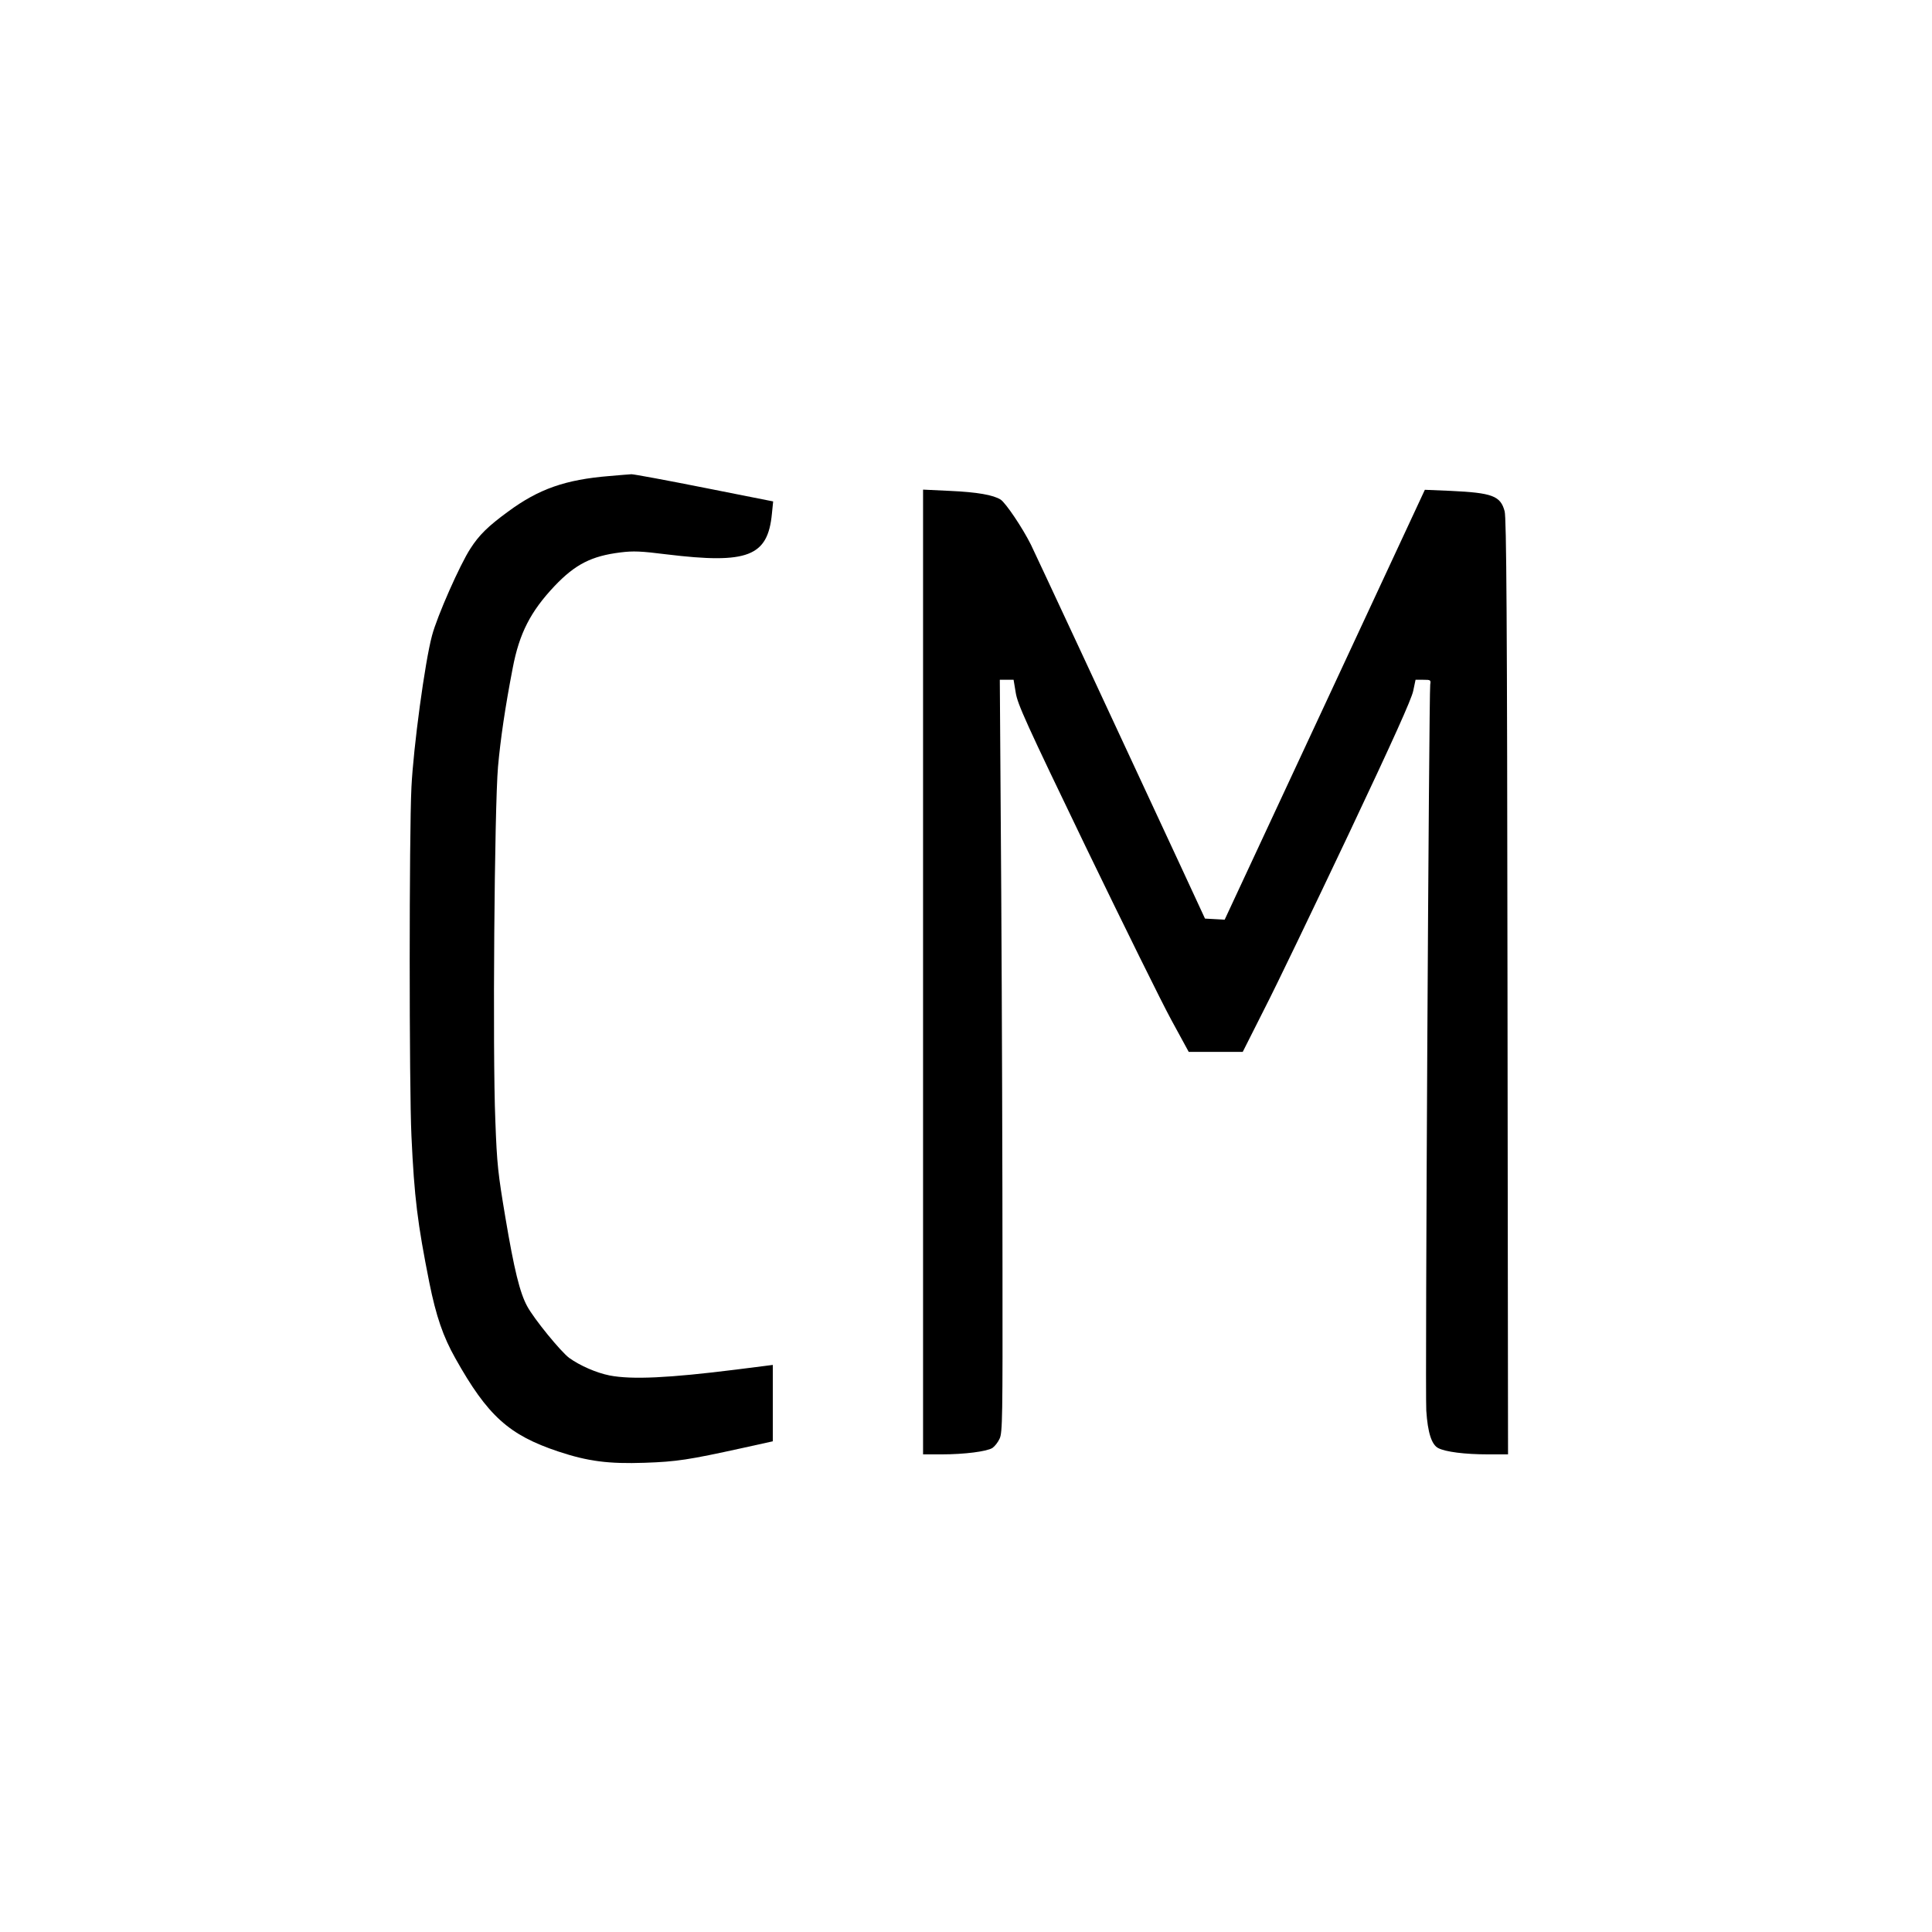
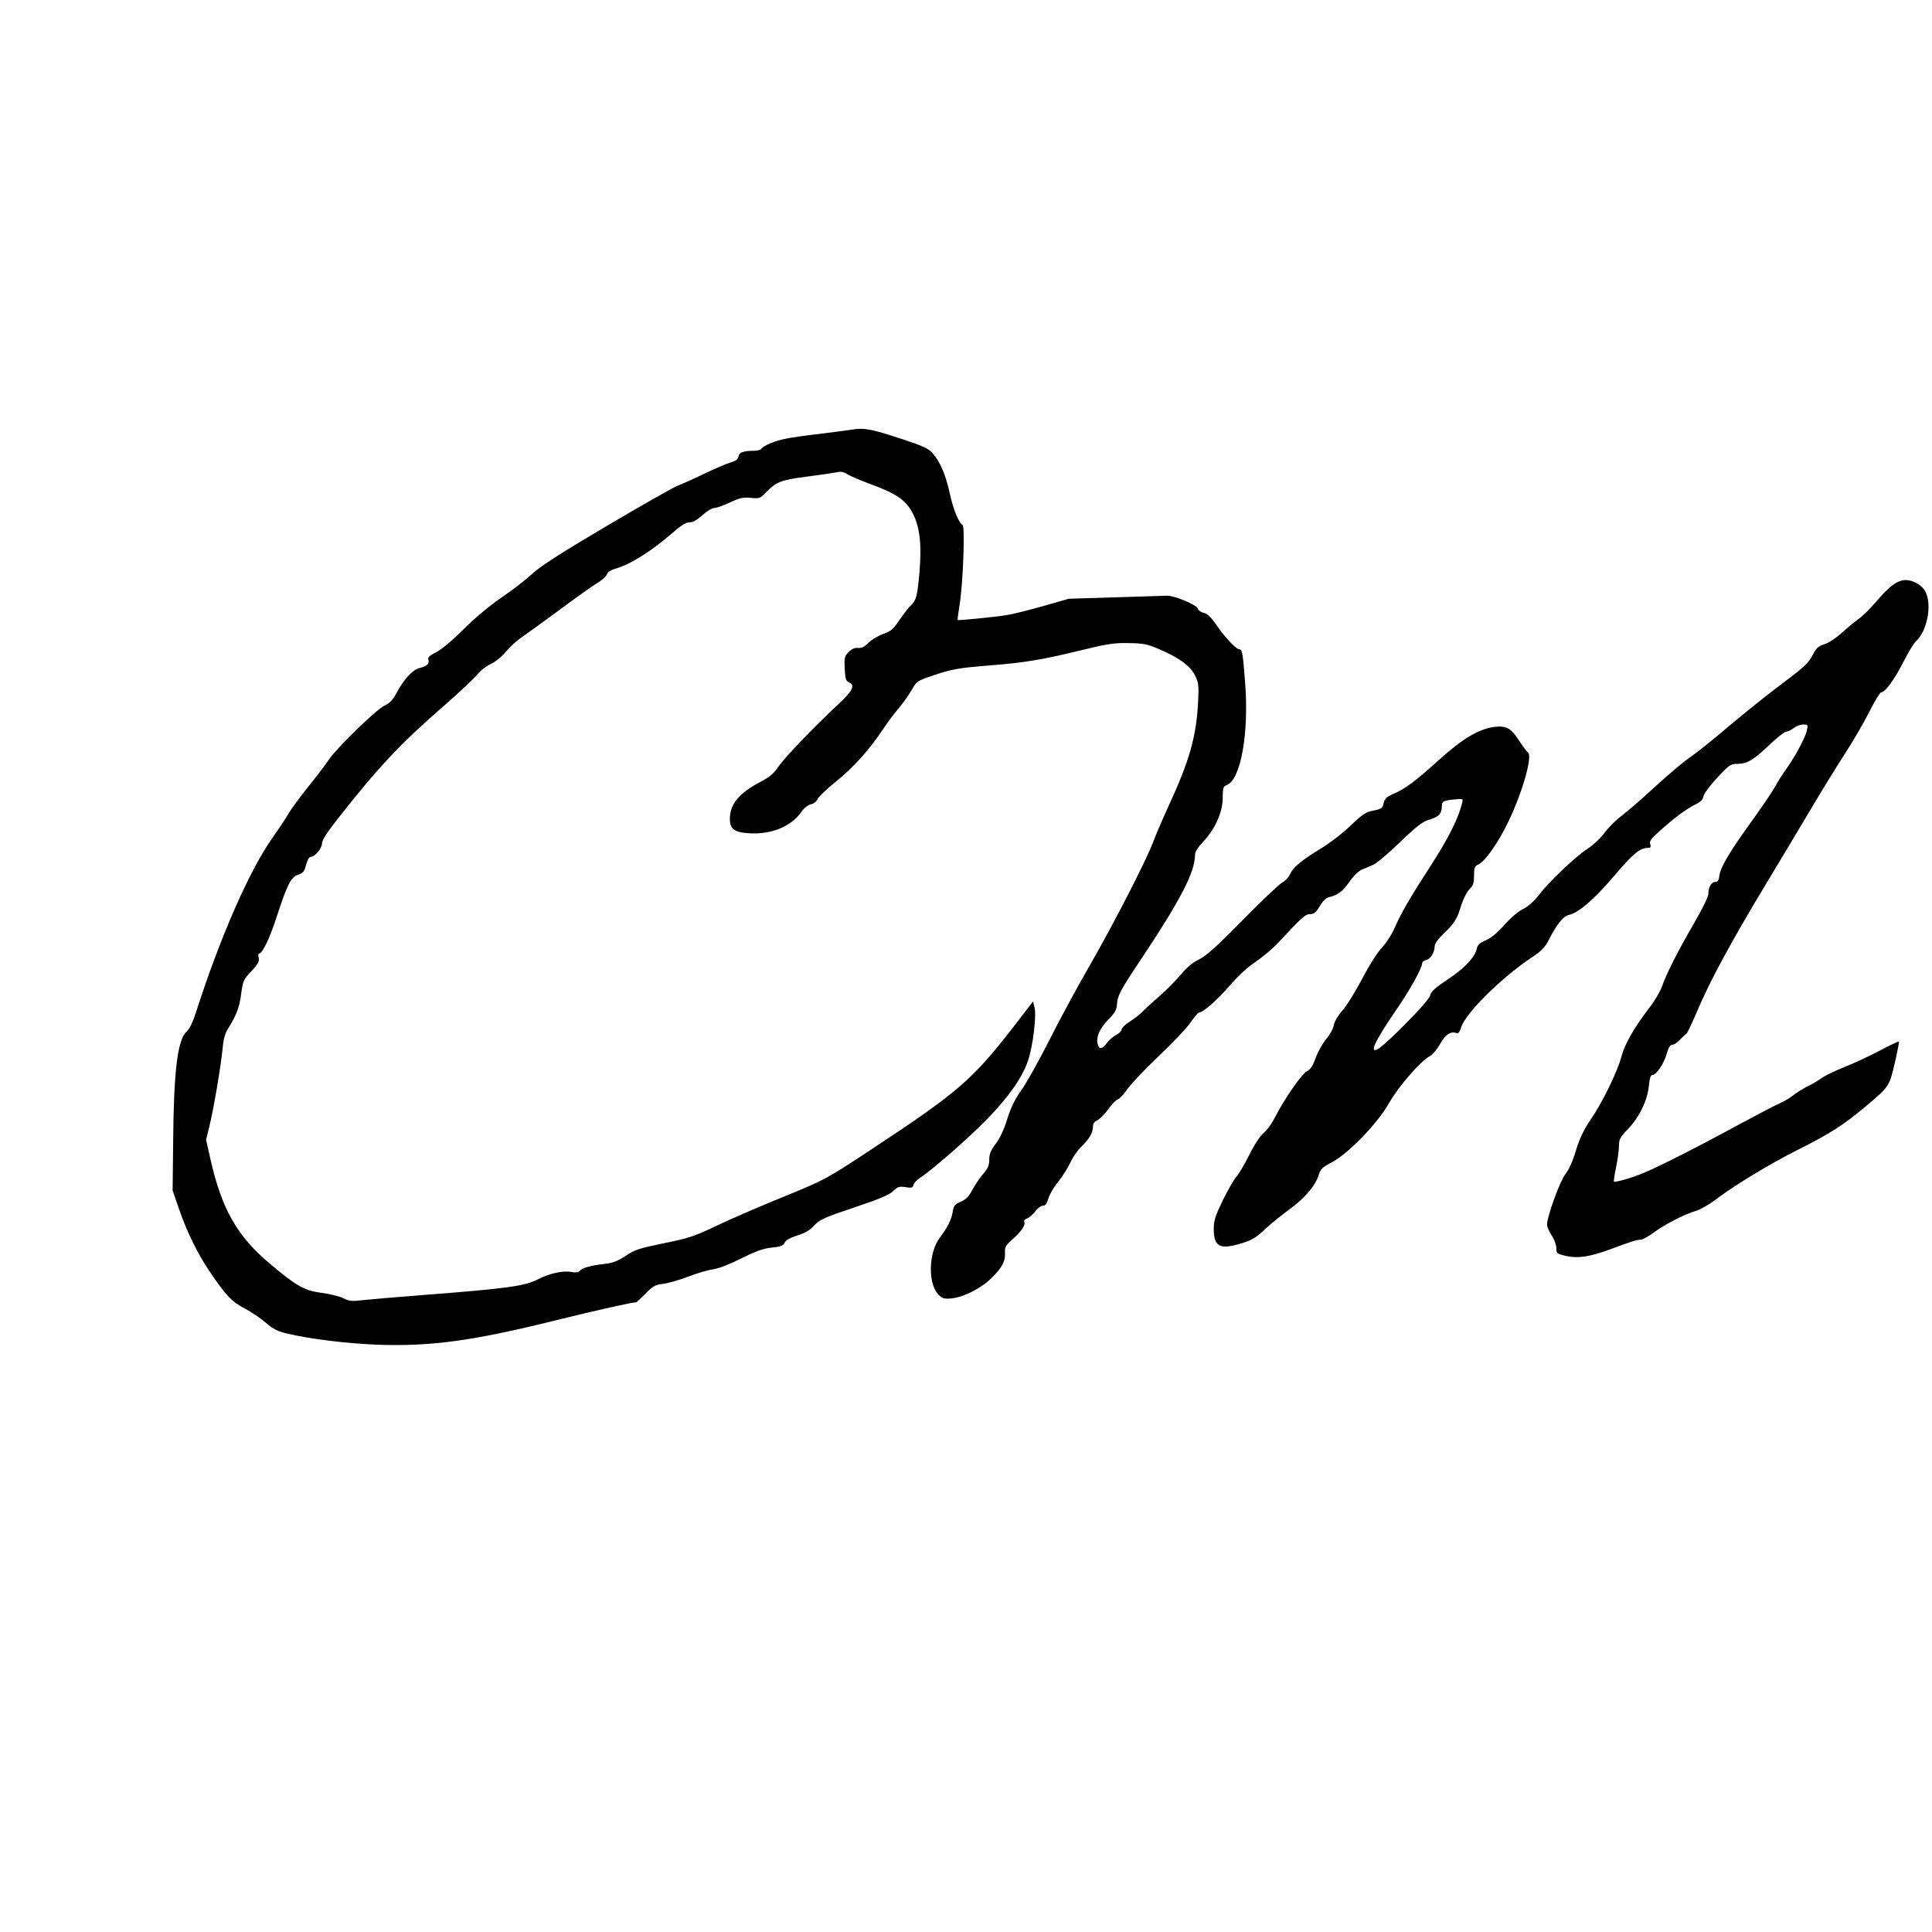
<svg xmlns="http://www.w3.org/2000/svg" version="1.0" width="1080pt" height="1080pt" viewBox="0 0 1080 1080" preserveAspectRatio="xMidYMid meet">
  <g transform="translate(0,1080) scale(0.1,-0.1)" fill="#000000" stroke="none">
-     <path d="M3407 8139 c-246 -20 -395 -72 -567 -199 -111 -81 -162 -131 -210 -206 -58 -88 -187 -380 -215 -487 -40 -148 -104 -624 -115 -847 -13 -258 -13 -1677 0 -1950 16 -346 34 -488 100 -820 38 -188 77 -302 146 -424 180 -321 299 -428 575 -520 165 -55 281 -70 483 -63 179 6 248 17 544 82 l172 38 0 213 0 214 -47 -6 c-27 -3 -97 -12 -158 -20 -375 -47 -582 -57 -707 -33 -75 15 -166 55 -226 98 -48 36 -196 217 -235 289 -41 75 -73 205 -122 497 -41 245 -47 294 -56 540 -16 385 -5 1753 15 1980 14 154 39 327 82 550 37 195 100 317 234 459 116 122 207 168 369 188 72 9 114 7 258 -11 453 -55 565 -12 588 227 l7 69 -383 76 c-211 42 -395 76 -409 76 -14 -1 -69 -5 -123 -10z" />
-     <path d="M5160 5366 l0 -2696 104 0 c127 0 253 16 284 36 13 9 31 32 40 52 16 34 17 119 16 952 0 503 -3 1449 -7 2103 l-8 1187 39 0 38 0 12 -72 c10 -64 56 -166 392 -863 210 -434 425 -870 478 -967 l97 -178 151 0 151 0 120 238 c67 130 278 570 471 977 251 531 353 758 362 803 l13 62 43 0 c42 0 43 -1 39 -27 -7 -47 -29 -3962 -22 -4058 8 -124 30 -191 67 -210 41 -21 147 -35 278 -35 l112 0 -3 2613 c-2 2083 -6 2622 -16 2659 -23 86 -68 103 -302 114 l-144 6 -559 -1201 -560 -1202 -55 3 -55 3 -139 300 c-416 896 -804 1728 -834 1790 -48 96 -140 232 -169 252 -41 26 -130 42 -286 49 l-148 7 0 -2697z" />
+     <path d="M4760 8398 c-25 -4 -103 -14 -175 -23 -71 -8 -157 -20 -190 -27 -61 -11 -128 -39 -140 -58 -3 -5 -23 -10 -43 -10 -56 0 -81 -10 -84 -32 -2 -15 -15 -25 -43 -33 -22 -6 -89 -35 -150 -64 -60 -29 -127 -59 -149 -67 -21 -8 -196 -107 -389 -221 -256 -151 -370 -224 -421 -270 -38 -35 -117 -96 -175 -135 -62 -42 -150 -116 -210 -176 -60 -60 -124 -114 -153 -128 -38 -19 -48 -29 -43 -43 6 -21 -9 -36 -49 -45 -38 -9 -87 -61 -126 -134 -24 -45 -40 -62 -70 -76 -45 -20 -270 -239 -312 -303 -15 -23 -65 -89 -111 -146 -46 -57 -97 -126 -113 -153 -15 -27 -57 -89 -91 -138 -126 -176 -290 -549 -423 -961 -21 -67 -40 -107 -56 -121 -51 -42 -73 -222 -76 -614 l-3 -275 37 -107 c43 -125 103 -246 168 -343 92 -136 126 -172 197 -209 38 -20 91 -56 119 -80 41 -36 65 -48 120 -61 127 -30 338 -56 504 -62 297 -11 537 22 995 136 227 56 427 101 451 101 3 0 26 22 52 48 41 42 54 50 97 55 28 3 91 21 140 40 50 19 113 38 140 41 30 4 95 29 160 62 83 41 125 56 171 60 48 5 62 11 70 27 6 14 29 27 69 40 43 13 70 28 95 55 31 34 55 45 225 102 143 48 197 71 218 92 25 24 34 27 68 22 34 -6 41 -4 45 12 3 11 20 29 39 41 72 48 274 225 375 329 122 127 193 228 226 323 28 81 49 253 37 300 l-8 33 -111 -144 c-230 -296 -309 -364 -794 -684 -254 -167 -256 -168 -485 -262 -126 -51 -295 -124 -375 -162 -130 -62 -161 -72 -300 -100 -136 -28 -161 -36 -212 -70 -44 -29 -72 -40 -116 -45 -75 -8 -127 -22 -141 -39 -8 -9 -22 -11 -44 -7 -46 10 -123 -6 -187 -39 -77 -40 -173 -53 -655 -90 -143 -11 -291 -24 -328 -28 -59 -7 -74 -6 -108 11 -22 11 -77 24 -122 30 -94 12 -139 37 -285 160 -186 155 -273 308 -336 589 l-24 107 18 73 c22 86 66 343 75 443 5 52 14 82 36 115 42 68 59 114 68 191 9 65 13 74 56 120 38 40 46 55 41 75 -4 13 -2 24 3 24 18 0 59 86 96 200 60 184 81 227 121 240 29 10 36 18 45 56 7 26 17 44 26 44 23 0 63 47 63 75 0 19 29 63 92 143 229 291 347 416 605 640 77 68 155 141 172 162 17 22 51 48 74 58 25 11 62 41 86 70 24 28 62 63 85 78 22 15 115 82 206 149 91 68 188 137 216 154 29 17 54 40 57 51 3 13 22 24 59 35 72 21 194 98 293 184 59 52 88 71 109 71 19 0 43 13 72 40 24 22 54 40 66 40 13 0 52 14 88 31 55 26 73 30 116 26 49 -5 54 -3 85 30 58 59 85 70 224 88 72 9 146 20 167 24 28 7 42 4 65 -10 15 -10 79 -37 142 -60 136 -51 186 -86 224 -160 39 -77 50 -172 37 -327 -12 -134 -18 -158 -47 -185 -11 -9 -39 -46 -63 -80 -36 -54 -50 -66 -93 -81 -28 -10 -65 -32 -83 -50 -22 -22 -38 -30 -57 -28 -18 2 -35 -5 -52 -22 -24 -24 -26 -32 -23 -94 3 -58 6 -68 25 -77 35 -15 19 -48 -61 -122 -140 -131 -302 -300 -335 -349 -25 -38 -49 -58 -99 -84 -121 -64 -172 -125 -172 -208 0 -56 25 -75 107 -80 123 -8 234 37 291 117 16 24 38 41 55 45 16 3 32 16 38 30 6 13 52 57 102 97 99 80 188 179 262 291 27 40 66 93 88 118 22 25 53 69 71 99 30 53 33 55 116 83 111 38 147 44 320 58 196 15 301 33 509 84 152 37 189 43 271 41 82 -1 105 -6 170 -34 111 -47 175 -94 201 -148 20 -41 21 -55 16 -157 -11 -189 -49 -320 -162 -566 -34 -74 -75 -169 -90 -210 -44 -113 -216 -448 -355 -690 -68 -118 -172 -310 -230 -426 -59 -116 -128 -239 -154 -273 -32 -45 -54 -90 -75 -155 -18 -60 -42 -110 -65 -140 -28 -37 -36 -57 -36 -88 0 -31 -7 -49 -32 -78 -18 -20 -46 -61 -61 -89 -21 -40 -38 -57 -67 -69 -33 -14 -39 -23 -44 -55 -8 -47 -28 -87 -72 -145 -64 -84 -68 -259 -7 -320 21 -21 31 -24 74 -20 66 7 165 57 222 114 59 58 78 94 75 141 -2 32 3 41 44 77 49 44 73 80 63 96 -3 6 4 14 17 19 13 5 33 23 46 40 12 17 31 31 42 31 14 0 22 11 30 39 6 22 30 64 55 94 24 30 55 79 68 108 14 30 41 70 62 89 43 41 65 79 65 113 0 16 8 28 25 35 13 6 41 34 60 61 20 28 44 53 54 56 10 3 34 29 54 58 20 28 97 110 172 181 75 71 155 155 178 187 22 33 45 59 50 59 22 0 101 69 171 150 48 56 102 105 146 134 38 26 96 74 127 108 131 141 150 158 177 158 21 0 33 10 54 45 17 29 36 47 52 50 48 11 75 31 113 85 22 32 51 61 70 69 18 7 46 19 64 27 17 7 85 64 150 127 98 94 126 115 166 126 50 15 67 33 67 75 0 27 10 32 82 38 36 4 37 3 31 -22 -20 -84 -77 -198 -179 -355 -116 -180 -164 -263 -196 -338 -16 -38 -47 -86 -71 -112 -25 -25 -73 -101 -112 -176 -39 -73 -88 -153 -111 -178 -24 -27 -44 -61 -48 -82 -3 -20 -23 -55 -43 -78 -20 -24 -46 -71 -58 -104 -16 -45 -30 -66 -49 -75 -29 -15 -128 -157 -178 -257 -17 -33 -45 -73 -64 -88 -20 -17 -52 -65 -80 -122 -26 -52 -58 -107 -72 -122 -13 -15 -48 -74 -76 -132 -43 -89 -51 -113 -51 -162 0 -99 35 -117 159 -78 53 16 79 32 124 74 31 30 94 81 139 114 88 64 146 132 165 194 10 32 21 43 72 69 92 48 257 218 321 332 52 92 176 235 228 262 15 8 41 39 57 68 30 53 60 73 92 61 10 -4 18 6 26 32 24 80 231 284 405 398 44 29 65 52 84 89 45 89 81 134 112 141 54 12 139 84 251 215 108 127 147 160 190 160 17 0 20 4 15 21 -6 17 5 31 51 72 80 73 152 126 201 150 29 14 43 28 46 47 3 15 38 61 77 103 66 71 75 77 111 77 55 0 91 21 180 106 43 41 85 74 94 74 9 0 28 9 42 20 14 11 38 20 53 20 27 0 28 -2 20 -35 -9 -41 -69 -151 -117 -217 -19 -26 -46 -69 -60 -95 -14 -26 -70 -109 -124 -184 -129 -178 -180 -264 -187 -311 -3 -28 -9 -38 -23 -38 -22 0 -39 -29 -39 -66 0 -16 -33 -84 -79 -163 -94 -162 -157 -287 -181 -357 -10 -28 -43 -84 -75 -124 -80 -105 -133 -197 -151 -266 -20 -80 -109 -262 -173 -354 -37 -54 -60 -102 -82 -173 -18 -60 -41 -110 -58 -130 -28 -32 -103 -237 -103 -282 0 -12 11 -40 26 -61 14 -22 26 -53 26 -70 0 -30 3 -33 51 -44 66 -16 131 -7 244 34 126 47 155 56 177 56 10 0 42 18 71 39 60 45 172 103 237 122 25 8 72 34 105 59 110 84 308 204 470 285 180 91 247 134 373 239 133 112 133 112 164 244 15 64 25 118 23 120 -2 2 -50 -21 -107 -51 -57 -30 -146 -72 -198 -92 -52 -21 -108 -48 -125 -60 -16 -13 -53 -34 -81 -48 -28 -14 -64 -37 -80 -50 -16 -13 -50 -34 -76 -45 -26 -11 -134 -68 -240 -125 -222 -121 -449 -236 -528 -267 -63 -26 -152 -51 -158 -45 -2 2 3 38 12 80 9 43 16 96 16 119 0 37 6 49 51 95 63 66 109 161 116 241 4 39 10 60 18 60 23 0 64 60 81 116 11 39 20 54 33 54 10 0 29 13 43 29 15 16 30 30 35 32 4 2 30 56 57 119 73 174 193 395 380 705 93 154 213 355 267 446 54 91 134 221 178 289 44 67 106 173 138 236 31 63 63 114 69 114 22 0 74 71 123 168 27 53 59 106 71 117 65 58 93 213 50 283 -24 39 -81 66 -123 58 -42 -8 -80 -39 -149 -119 -34 -40 -78 -83 -97 -96 -20 -14 -62 -48 -93 -77 -32 -29 -75 -58 -99 -65 -36 -12 -47 -22 -68 -64 -22 -42 -49 -67 -171 -158 -80 -60 -212 -166 -295 -236 -82 -70 -172 -142 -199 -161 -55 -37 -140 -109 -266 -225 -47 -43 -109 -95 -137 -117 -29 -21 -71 -63 -93 -93 -22 -30 -65 -70 -96 -90 -66 -42 -216 -185 -275 -262 -27 -34 -59 -62 -86 -75 -25 -12 -68 -48 -103 -88 -40 -45 -75 -74 -104 -86 -33 -14 -46 -25 -50 -45 -9 -48 -70 -113 -163 -174 -69 -46 -93 -67 -98 -88 -4 -18 -58 -80 -146 -168 -125 -125 -169 -159 -169 -129 0 21 45 98 126 216 77 112 144 233 144 260 0 7 10 14 23 18 25 6 47 43 47 78 0 13 20 40 48 67 62 59 77 82 101 162 12 37 32 75 46 89 20 19 25 33 25 75 0 45 3 53 25 63 37 17 112 124 166 237 81 168 138 372 110 389 -6 4 -27 32 -46 61 -47 74 -73 89 -138 82 -89 -11 -179 -64 -313 -185 -132 -119 -190 -163 -258 -191 -34 -15 -46 -26 -51 -50 -6 -31 -13 -34 -75 -46 -25 -5 -56 -28 -110 -80 -41 -40 -117 -99 -169 -130 -111 -68 -154 -105 -170 -143 -7 -16 -26 -36 -44 -46 -18 -10 -118 -105 -223 -212 -144 -147 -203 -199 -241 -217 -34 -16 -67 -43 -101 -84 -28 -33 -81 -87 -118 -119 -37 -33 -80 -71 -94 -86 -14 -15 -47 -41 -73 -58 -26 -16 -47 -36 -47 -45 0 -8 -13 -21 -30 -30 -16 -8 -40 -29 -52 -45 -26 -36 -44 -38 -52 -7 -10 40 12 89 60 138 37 37 46 54 48 85 3 49 18 77 136 254 218 327 300 485 300 580 0 17 15 42 44 73 68 71 111 167 111 246 0 56 3 65 22 72 79 29 126 291 103 577 -12 159 -16 182 -31 182 -18 0 -79 64 -124 129 -35 51 -55 70 -75 75 -16 3 -31 14 -35 25 -6 20 -131 72 -170 71 -11 0 -139 -4 -285 -9 l-265 -8 -140 -40 c-77 -22 -172 -46 -210 -52 -61 -10 -266 -30 -272 -27 -1 1 4 42 12 91 19 125 30 431 16 440 -22 13 -53 89 -72 178 -22 103 -54 176 -96 224 -23 26 -55 41 -178 81 -163 54 -207 62 -275 50z" />
  </g>
</svg>
